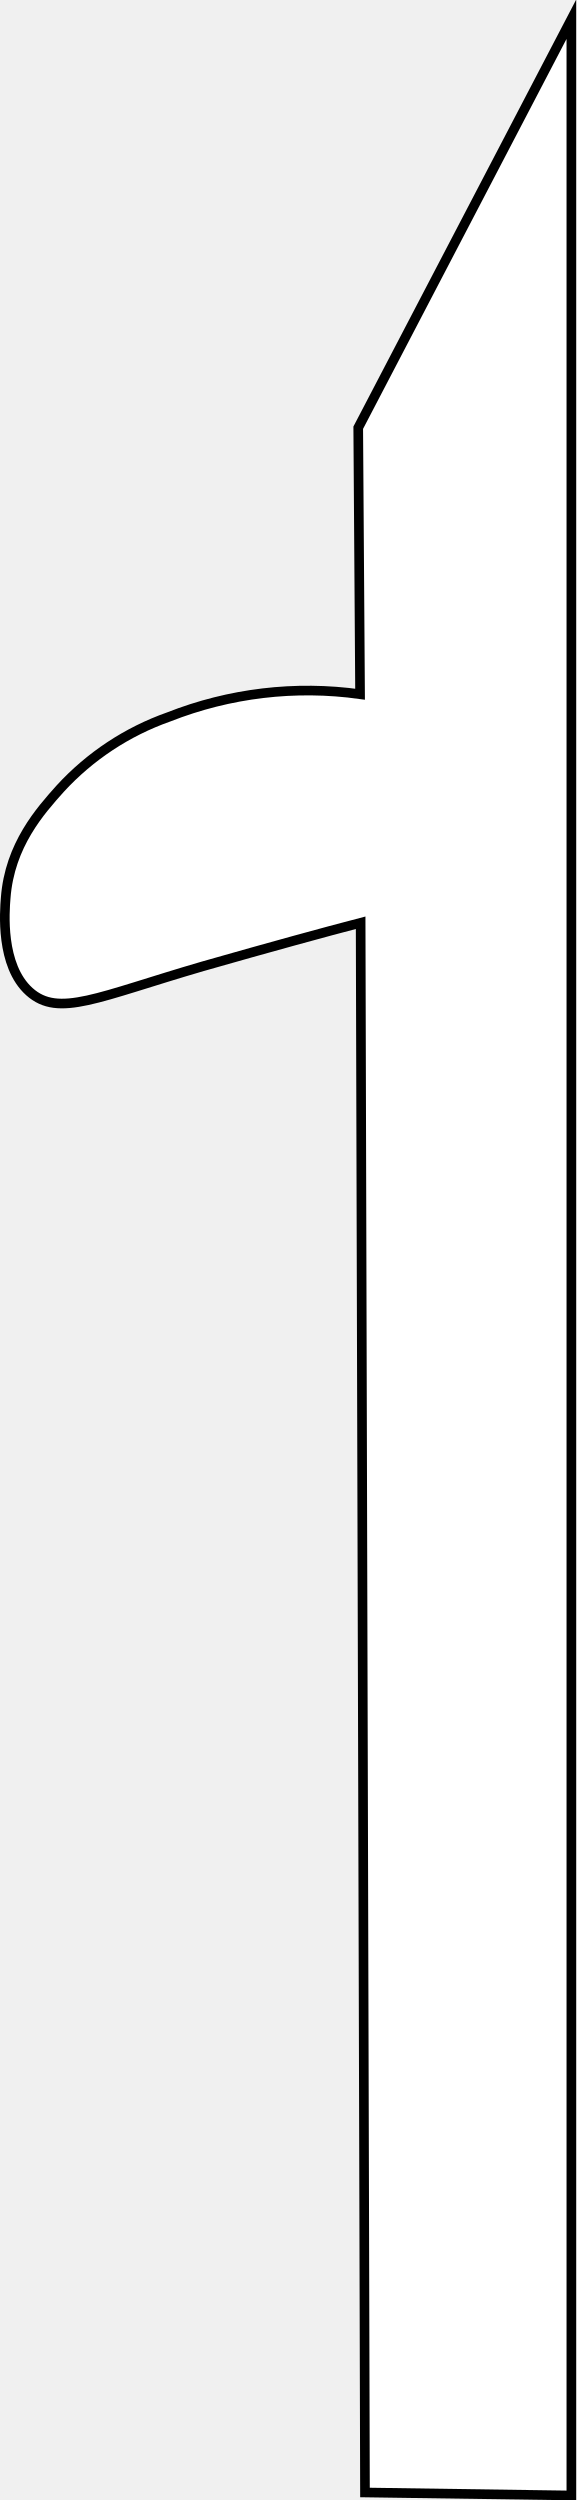
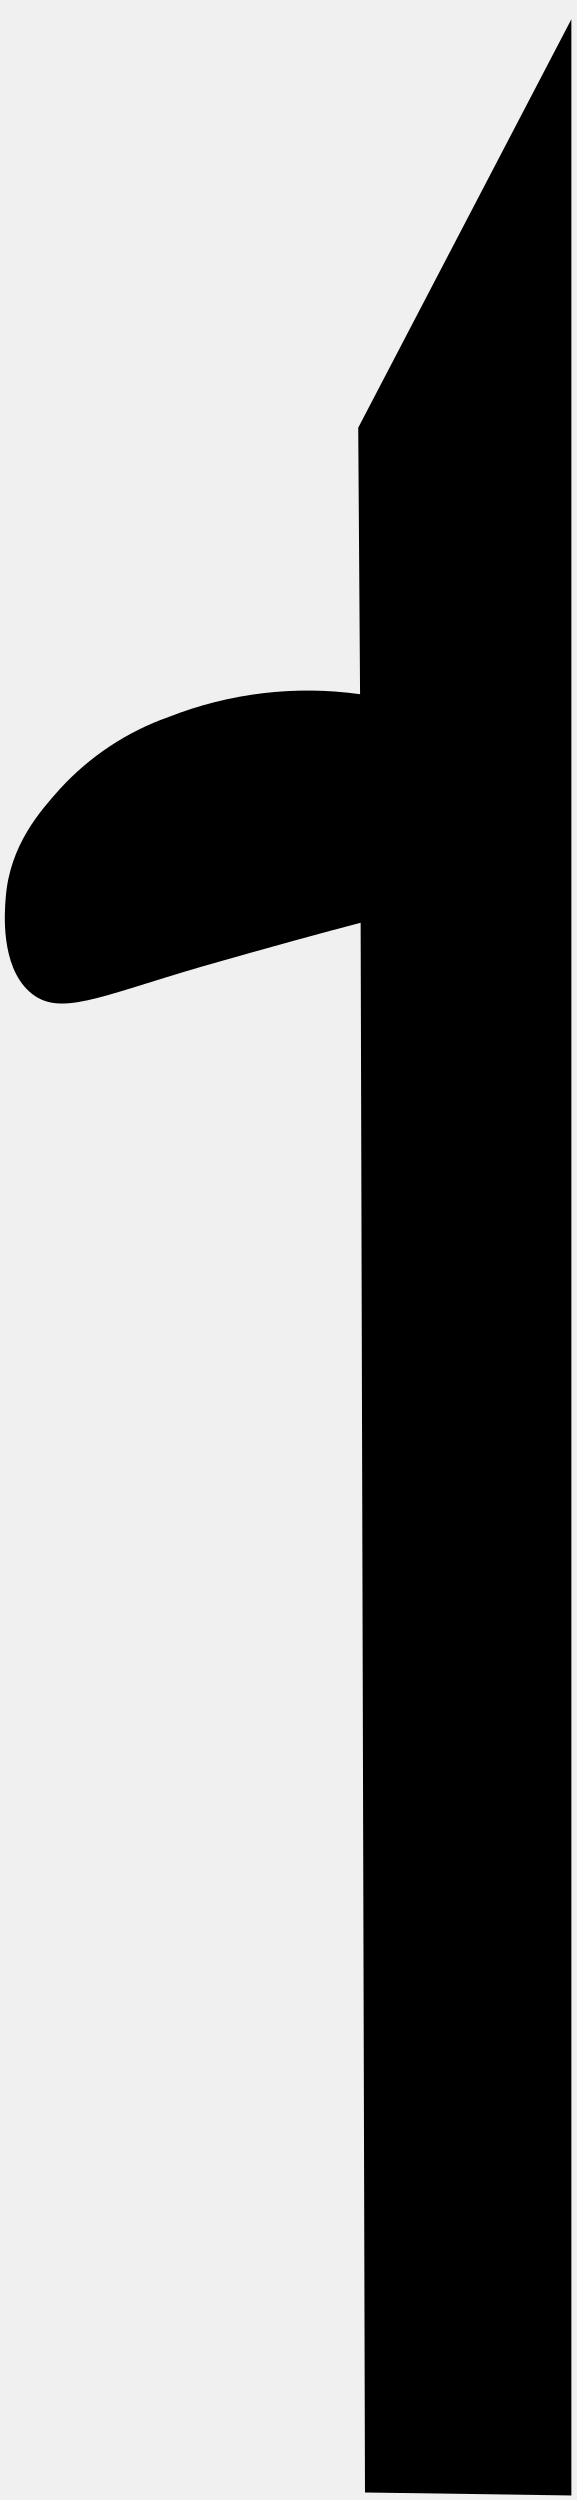
<svg xmlns="http://www.w3.org/2000/svg" viewBox="0 0 59.8 259.47">
  <defs>
-     <style>.cls-1{fill:white;stroke:#000;stroke-miterlimit:10;}</style>
+     <style>.cls-1{fill:#current;stroke:current;stroke-miterlimit:10;}</style>
  </defs>
  <g id="Layer_2" data-name="Layer 2">
    <g id="Layer_1-2" data-name="Layer 1">
      <g id="Layer_4" data-name="Layer 4">
        <path id="driv-front-door" class="cls-1" d="M59.3,2,37.18,44.39q.09,13.83.19,27.66a39.35,39.35,0,0,0-19.86,2.36A27.85,27.85,0,0,0,6.25,81.85C4.22,84.12,1,87.69.59,93.2c-.11,1.37-.57,7,2.46,9.72s7.08.55,18-2.63c7-2,12.73-3.57,16.38-4.52l.45,162.92L59.3,259Z" />
      </g>
    </g>
  </g>
</svg>
